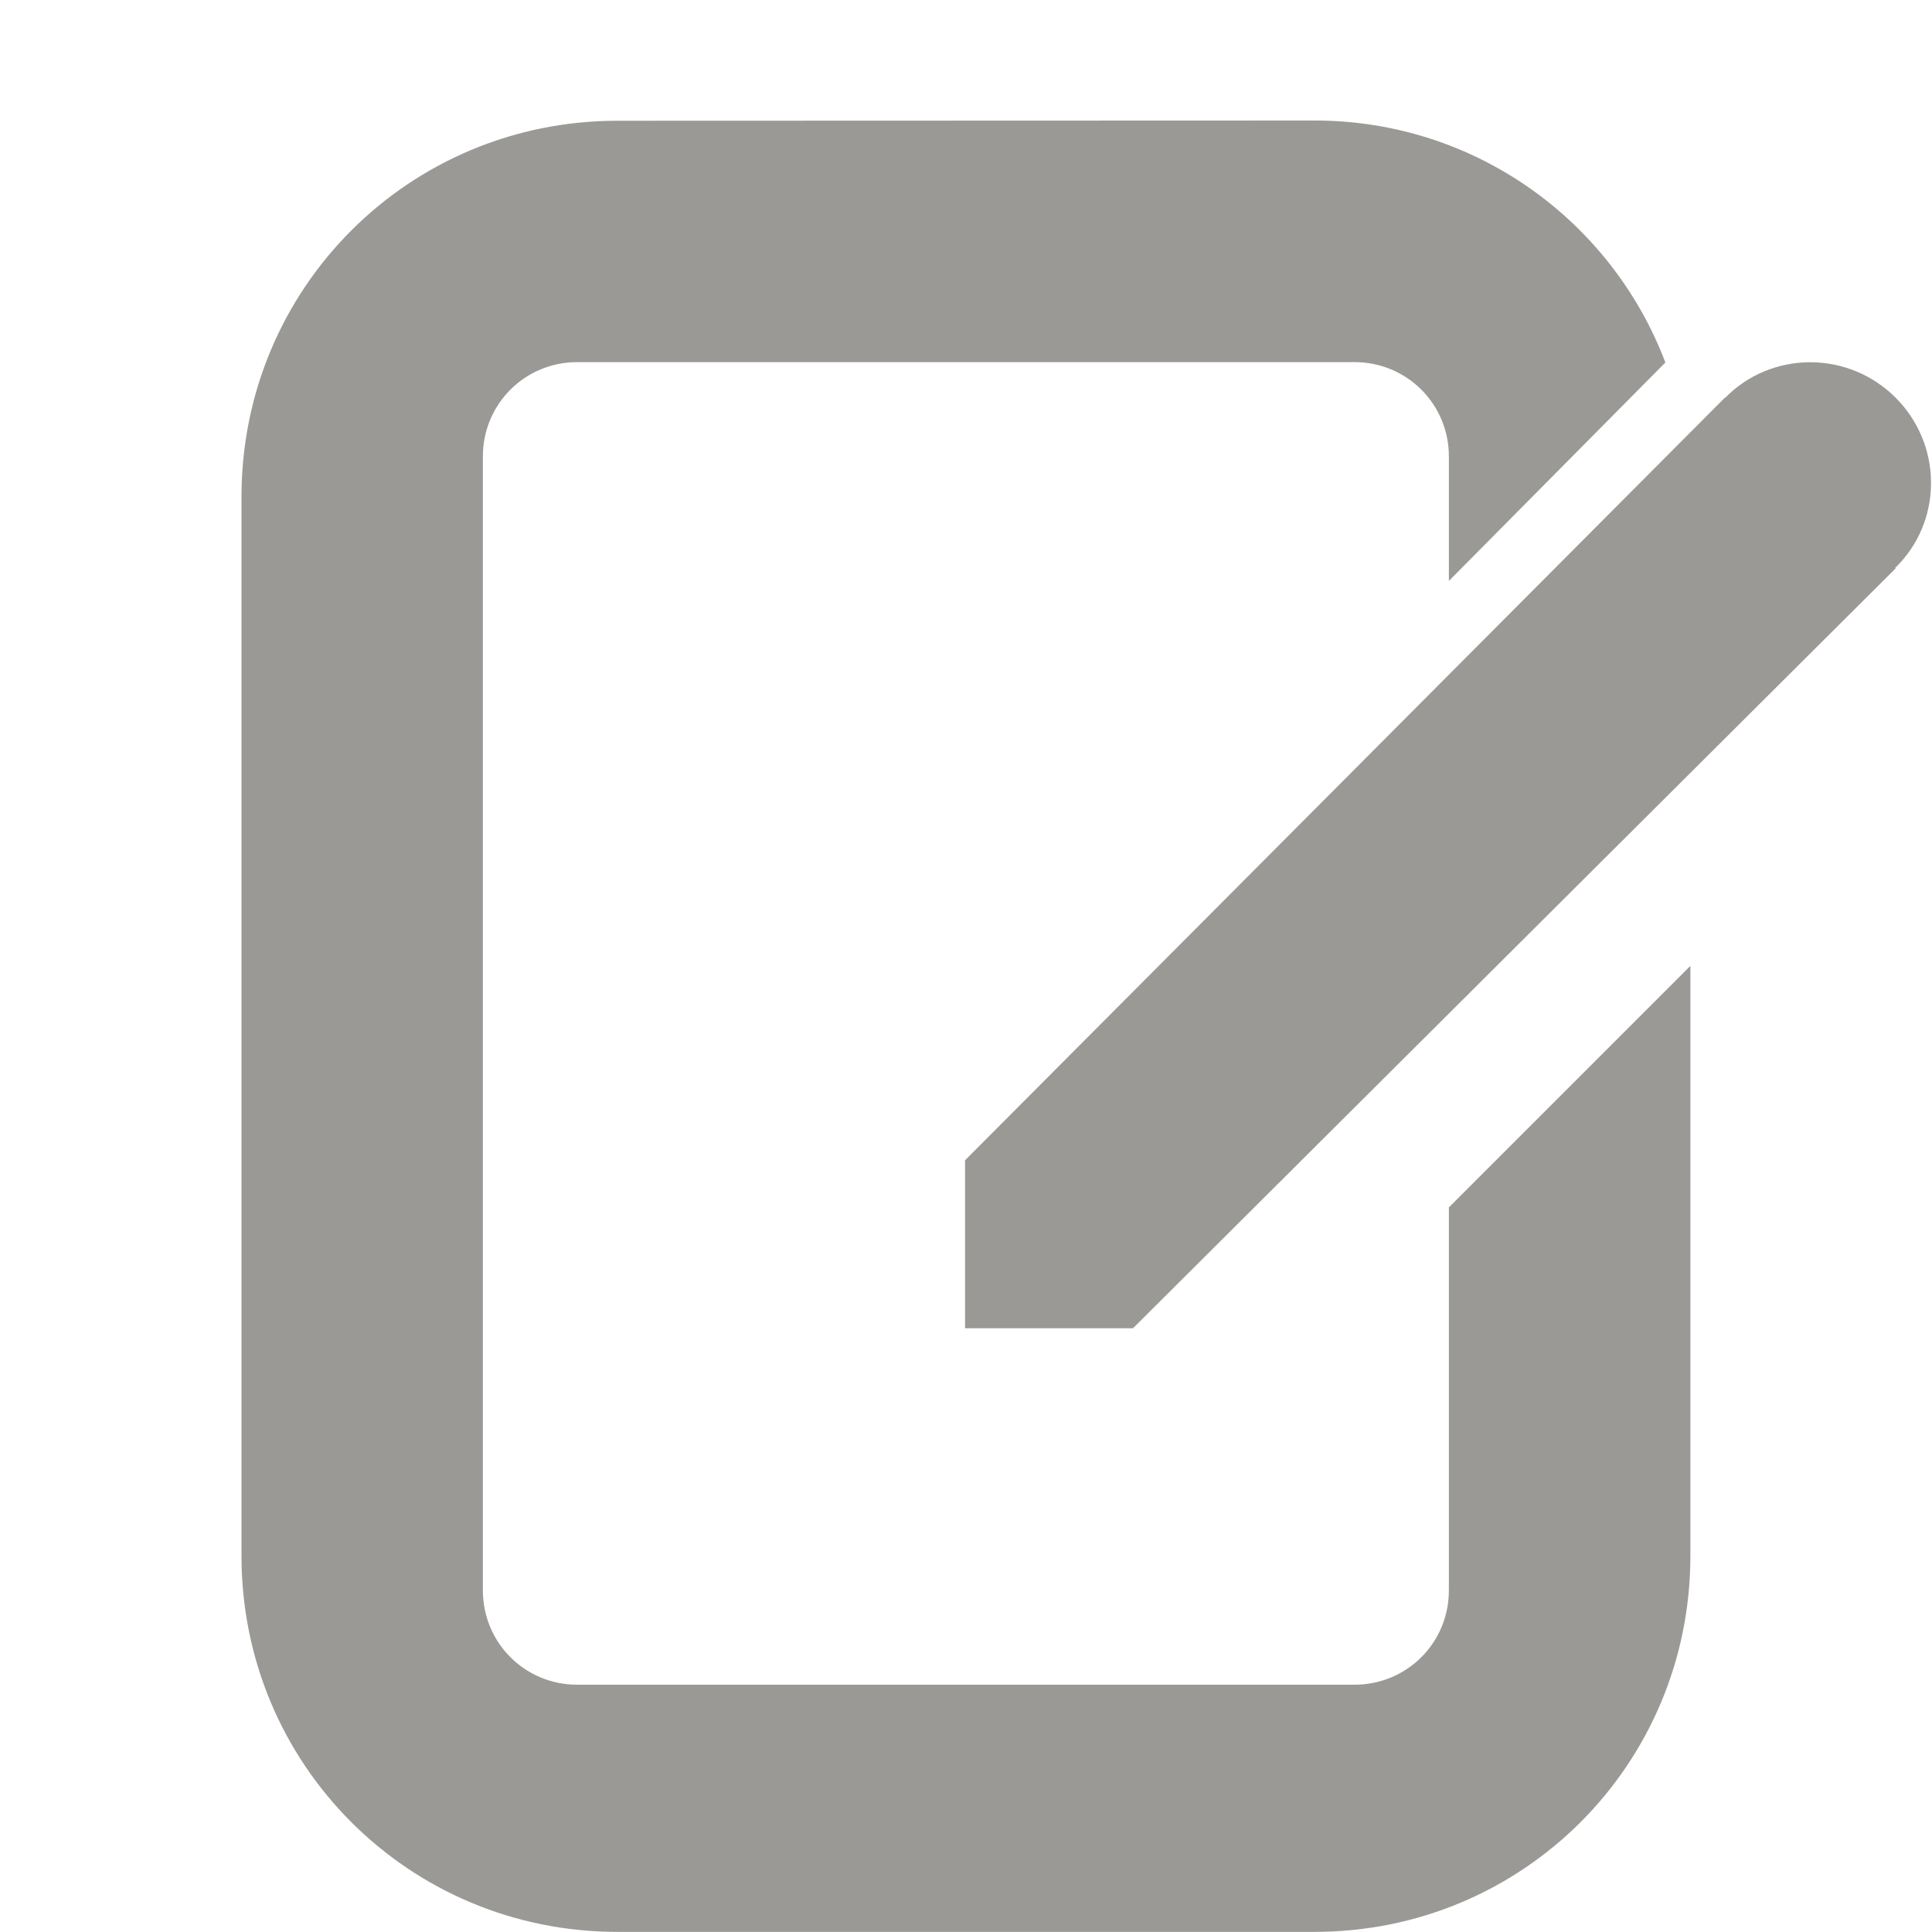
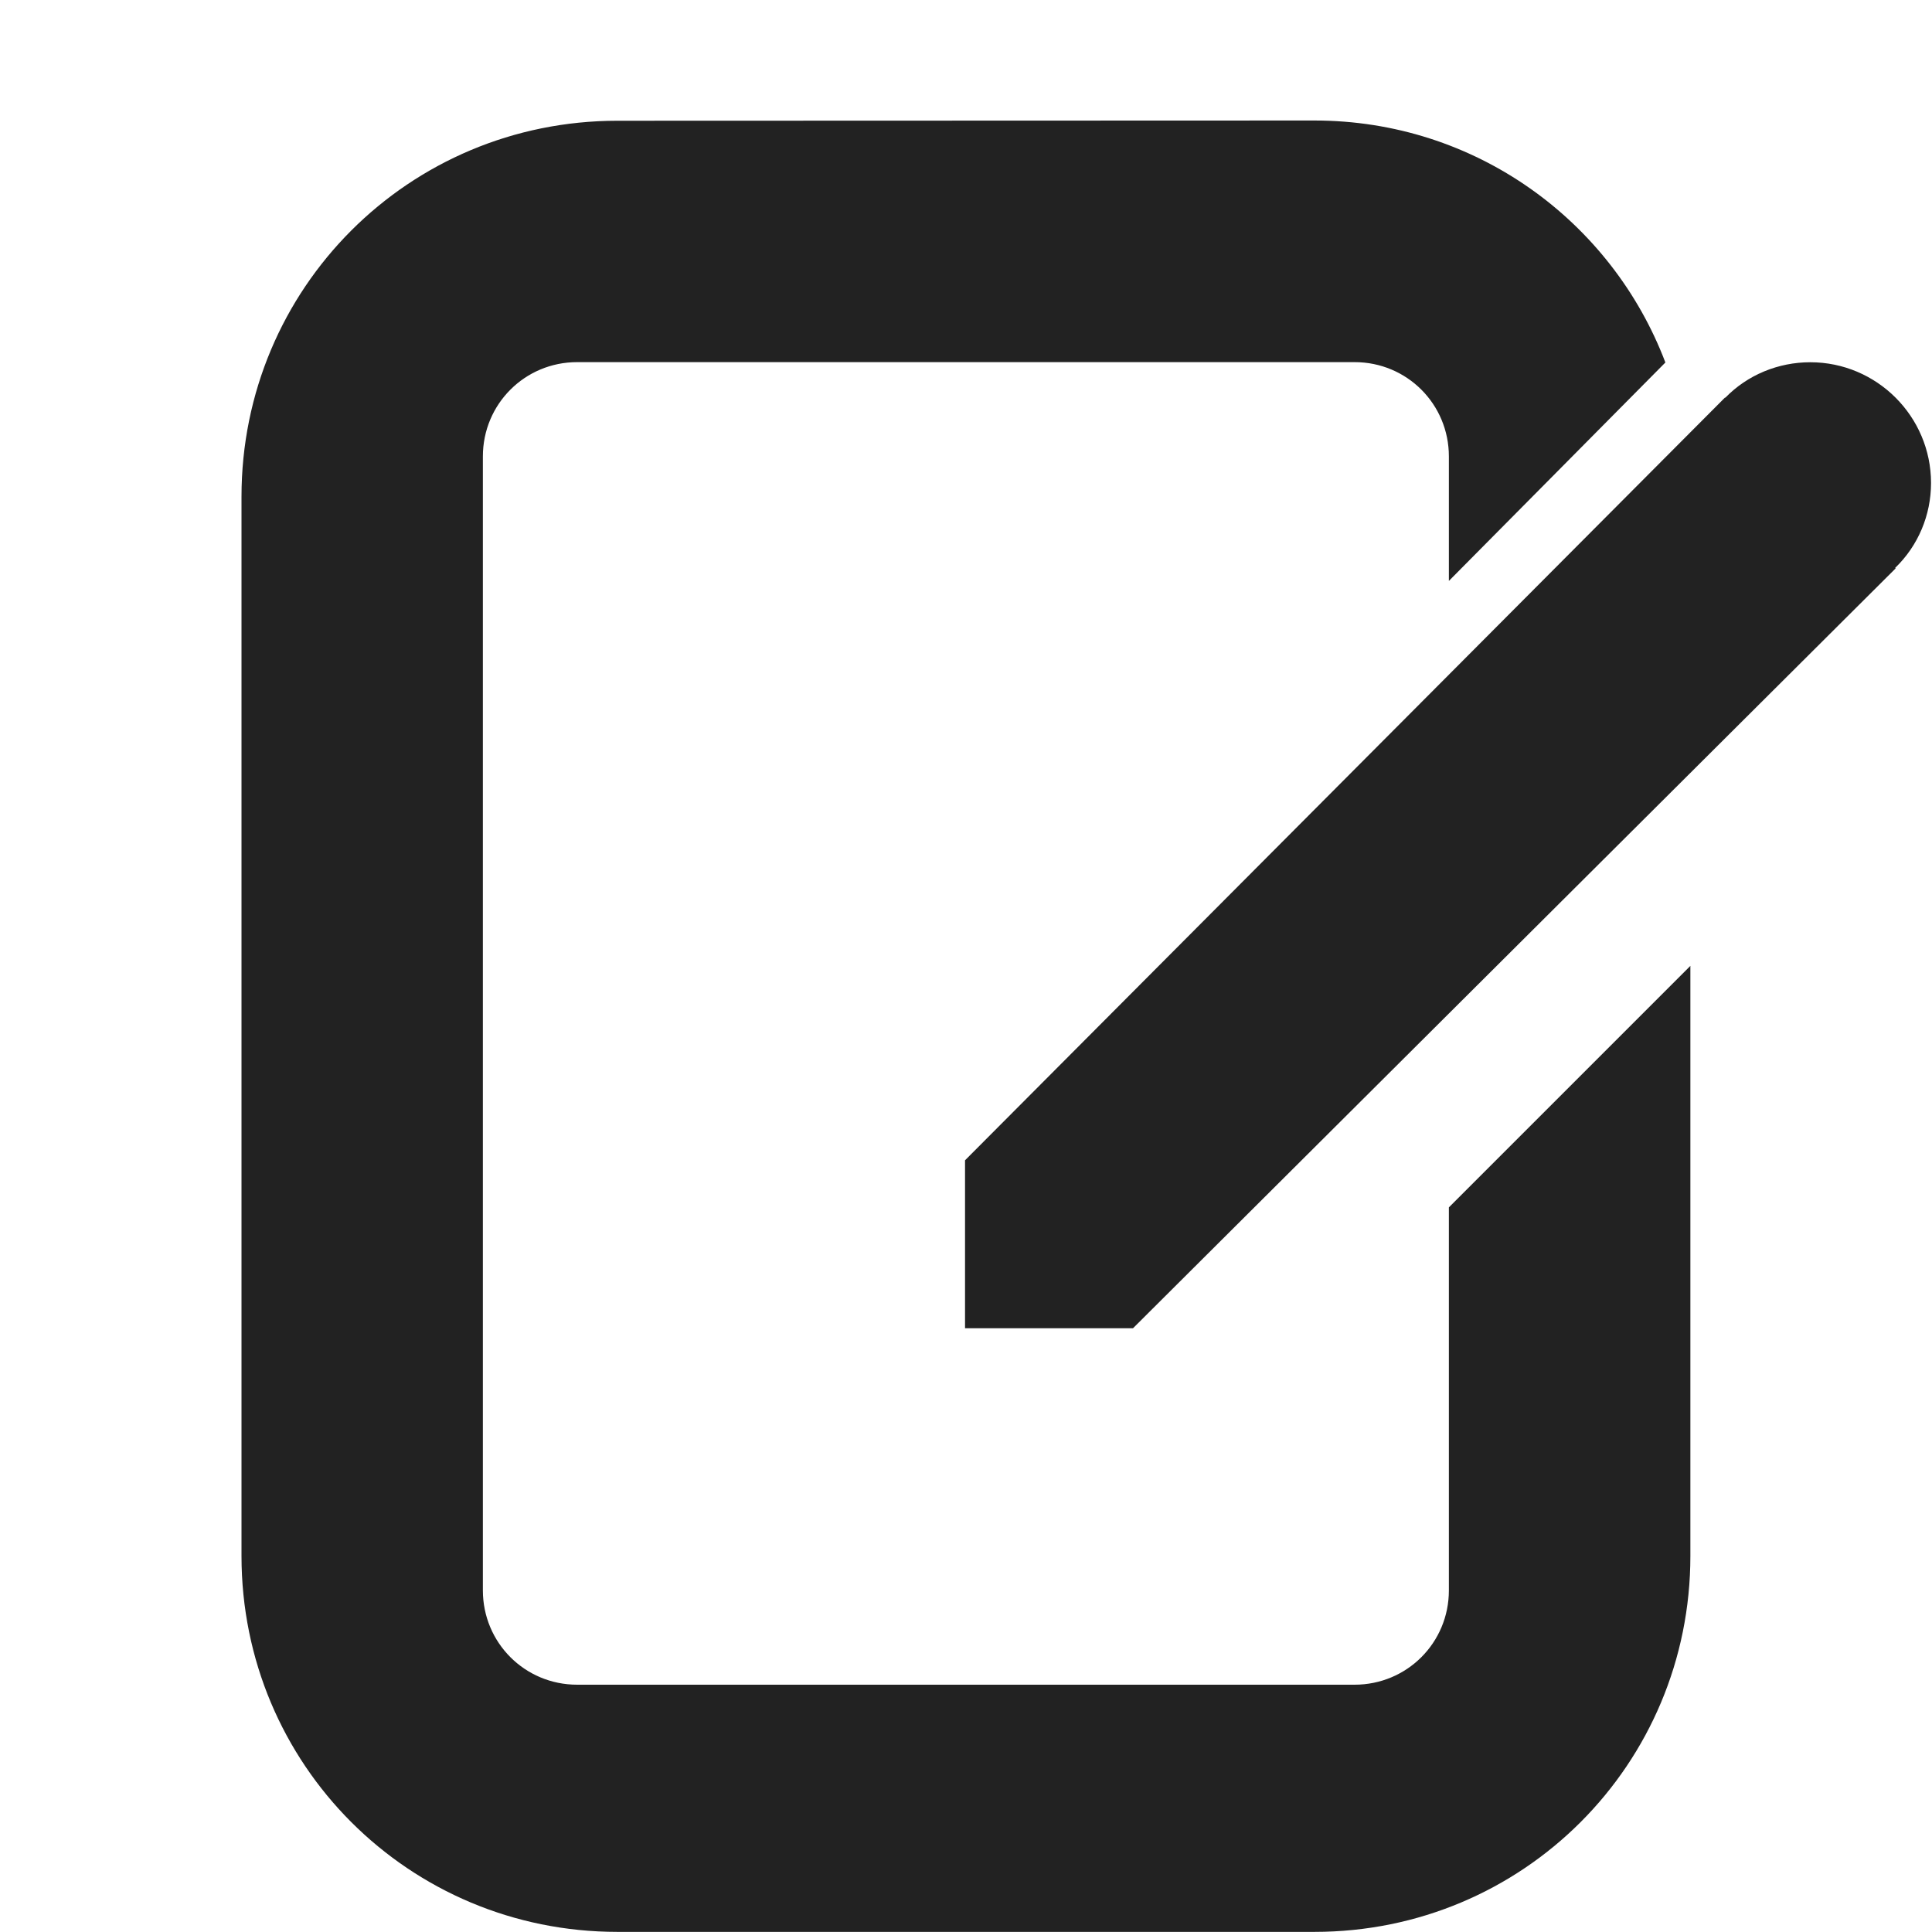
<svg xmlns="http://www.w3.org/2000/svg" height="16px" viewBox="0 0 16 16" width="16px">
-   <path d="m 5.113 1 c -1.727 0 -3.113 1.387 -3.113 3.113 v 8.773 c 0 1.727 1.387 3.113 3.113 3.113 h 5.773 c 1.727 0 3.113 -1.387 3.113 -3.113 v -4.887 l -2 2 v 3.172 c 0 0.434 -0.348 0.781 -0.781 0.781 h -6.438 c -0.434 0 -0.781 -0.348 -0.781 -0.781 v -9.391 c 0 -0.434 0.348 -0.781 0.781 -0.781 h 6.438 c 0.434 0 0.781 0.348 0.781 0.781 v 1.031 l 1.793 -1.809 c -0.445 -1.172 -1.574 -2.004 -2.906 -2.004 z m 9.879 2 c -0.266 0 -0.52 0.105 -0.703 0.293 h -0.004 l -6.293 6.316 v 1.391 h 1.391 l 6.316 -6.293 l -0.004 -0.004 c 0.191 -0.184 0.297 -0.438 0.297 -0.703 c 0 -0.551 -0.449 -1 -1 -1 z m 0 0" fill="#9a9996" />
+   <path d="m 5.113 1 c -1.727 0 -3.113 1.387 -3.113 3.113 v 8.773 c 0 1.727 1.387 3.113 3.113 3.113 h 5.773 c 1.727 0 3.113 -1.387 3.113 -3.113 v -4.887 l -2 2 v 3.172 c 0 0.434 -0.348 0.781 -0.781 0.781 h -6.438 c -0.434 0 -0.781 -0.348 -0.781 -0.781 v -9.391 c 0 -0.434 0.348 -0.781 0.781 -0.781 h 6.438 c 0.434 0 0.781 0.348 0.781 0.781 v 1.031 l 1.793 -1.809 c -0.445 -1.172 -1.574 -2.004 -2.906 -2.004 z m 9.879 2 c -0.266 0 -0.52 0.105 -0.703 0.293 h -0.004 l -6.293 6.316 v 1.391 h 1.391 l 6.316 -6.293 l -0.004 -0.004 c 0.191 -0.184 0.297 -0.438 0.297 -0.703 c 0 -0.551 -0.449 -1 -1 -1 z m 0 0" fill="#222222" />
</svg>
